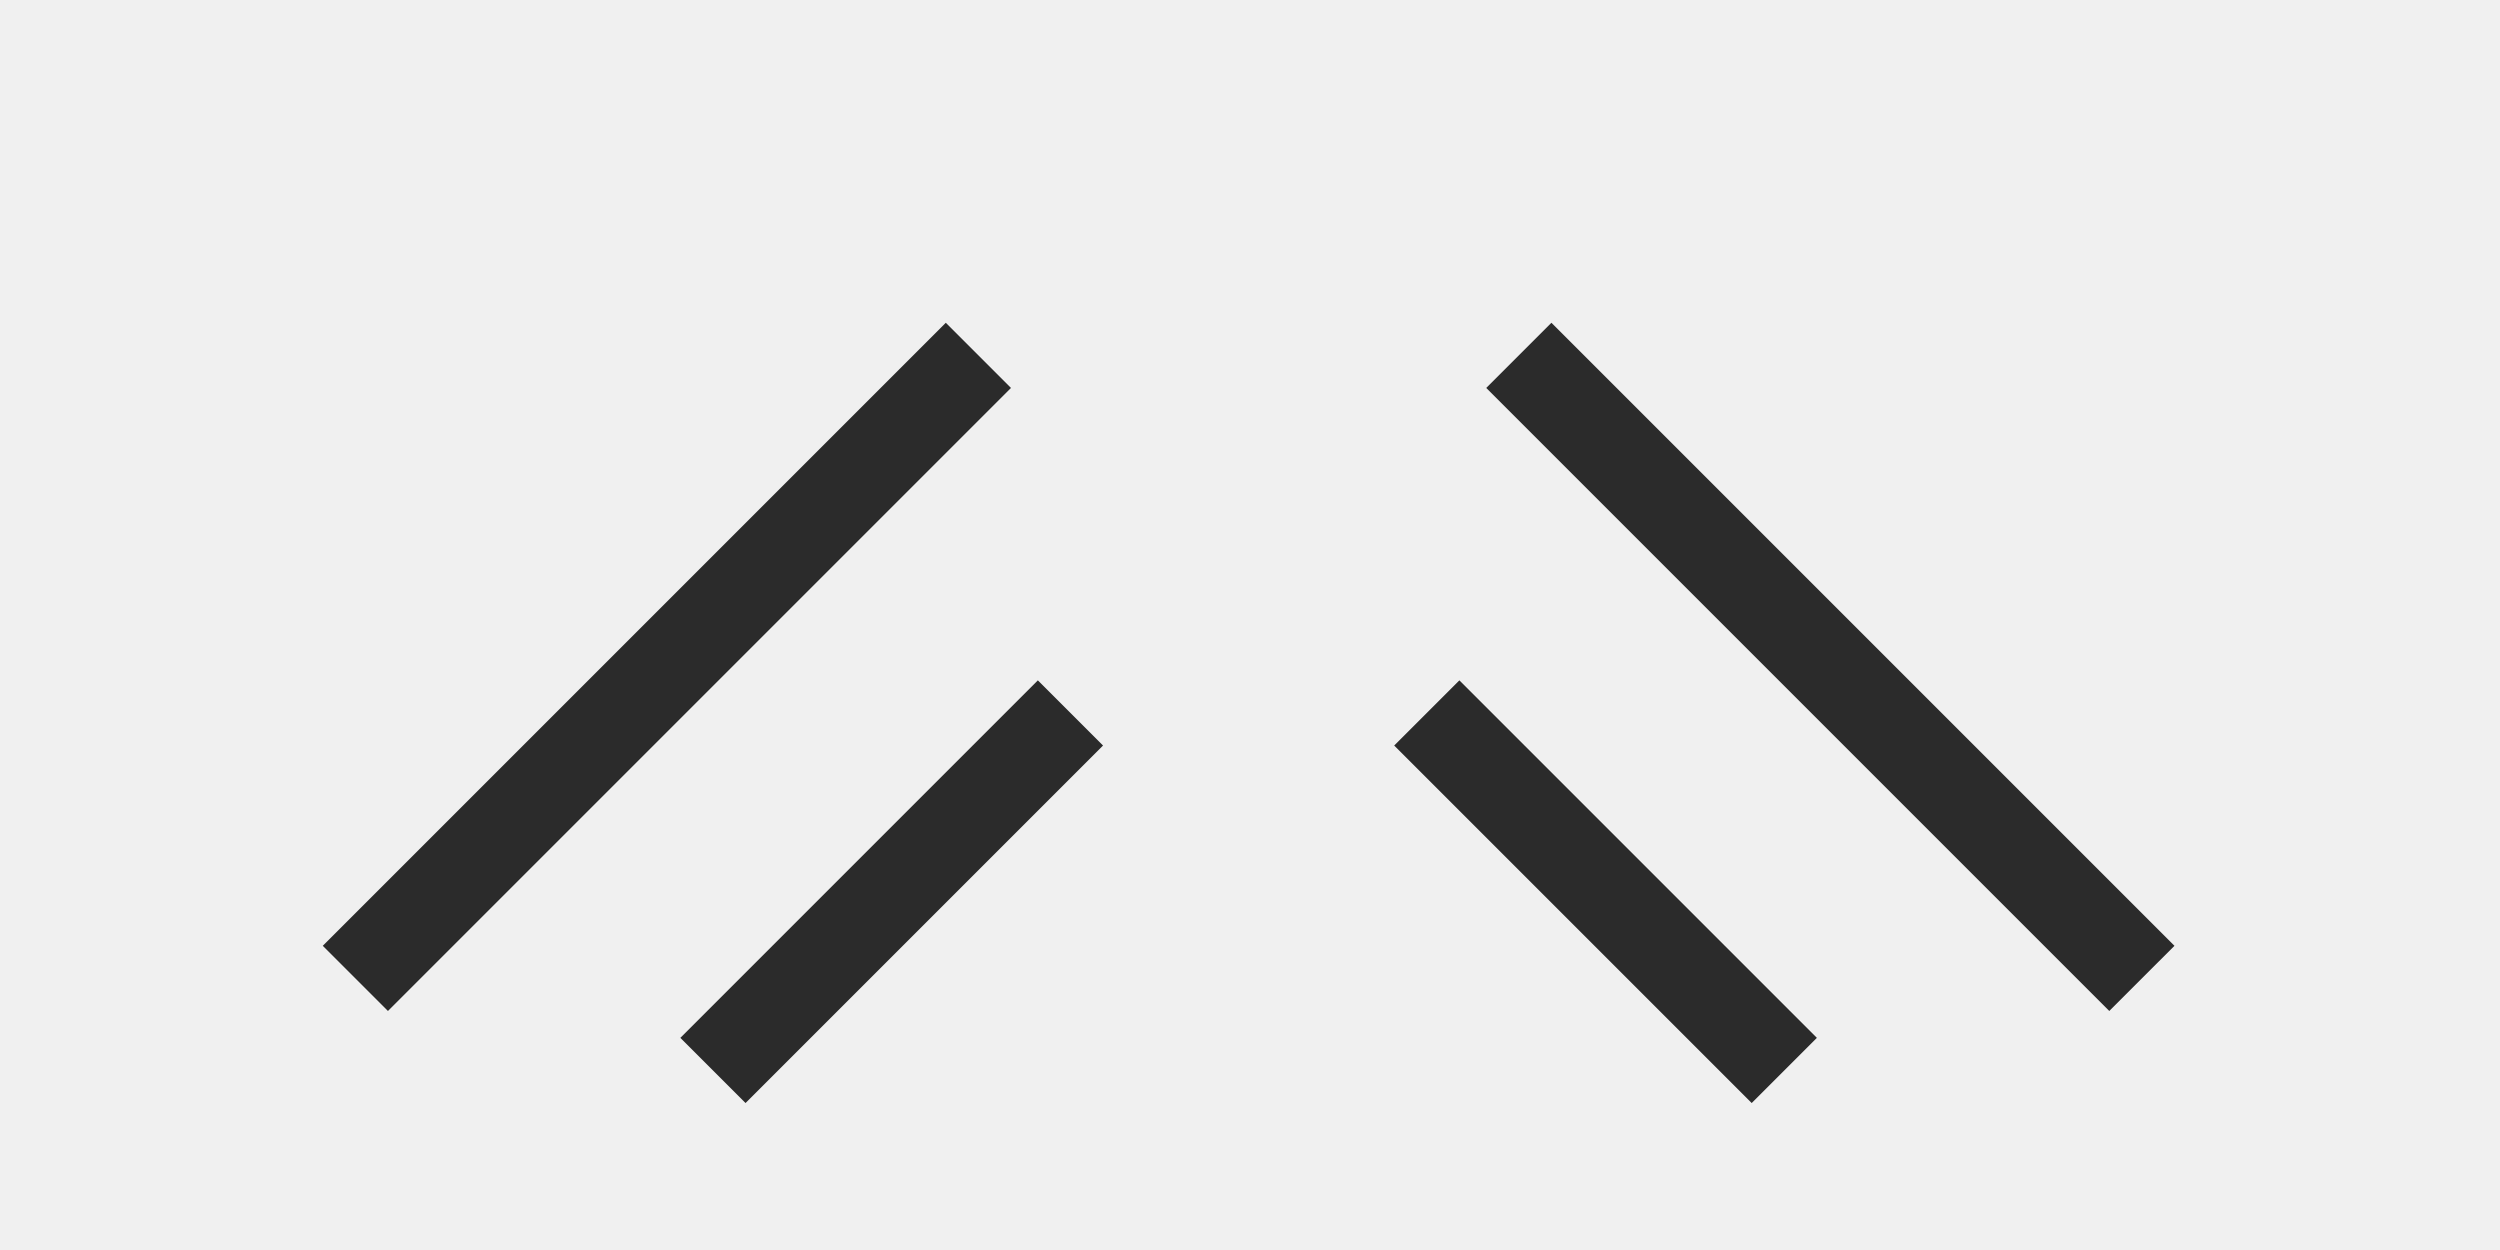
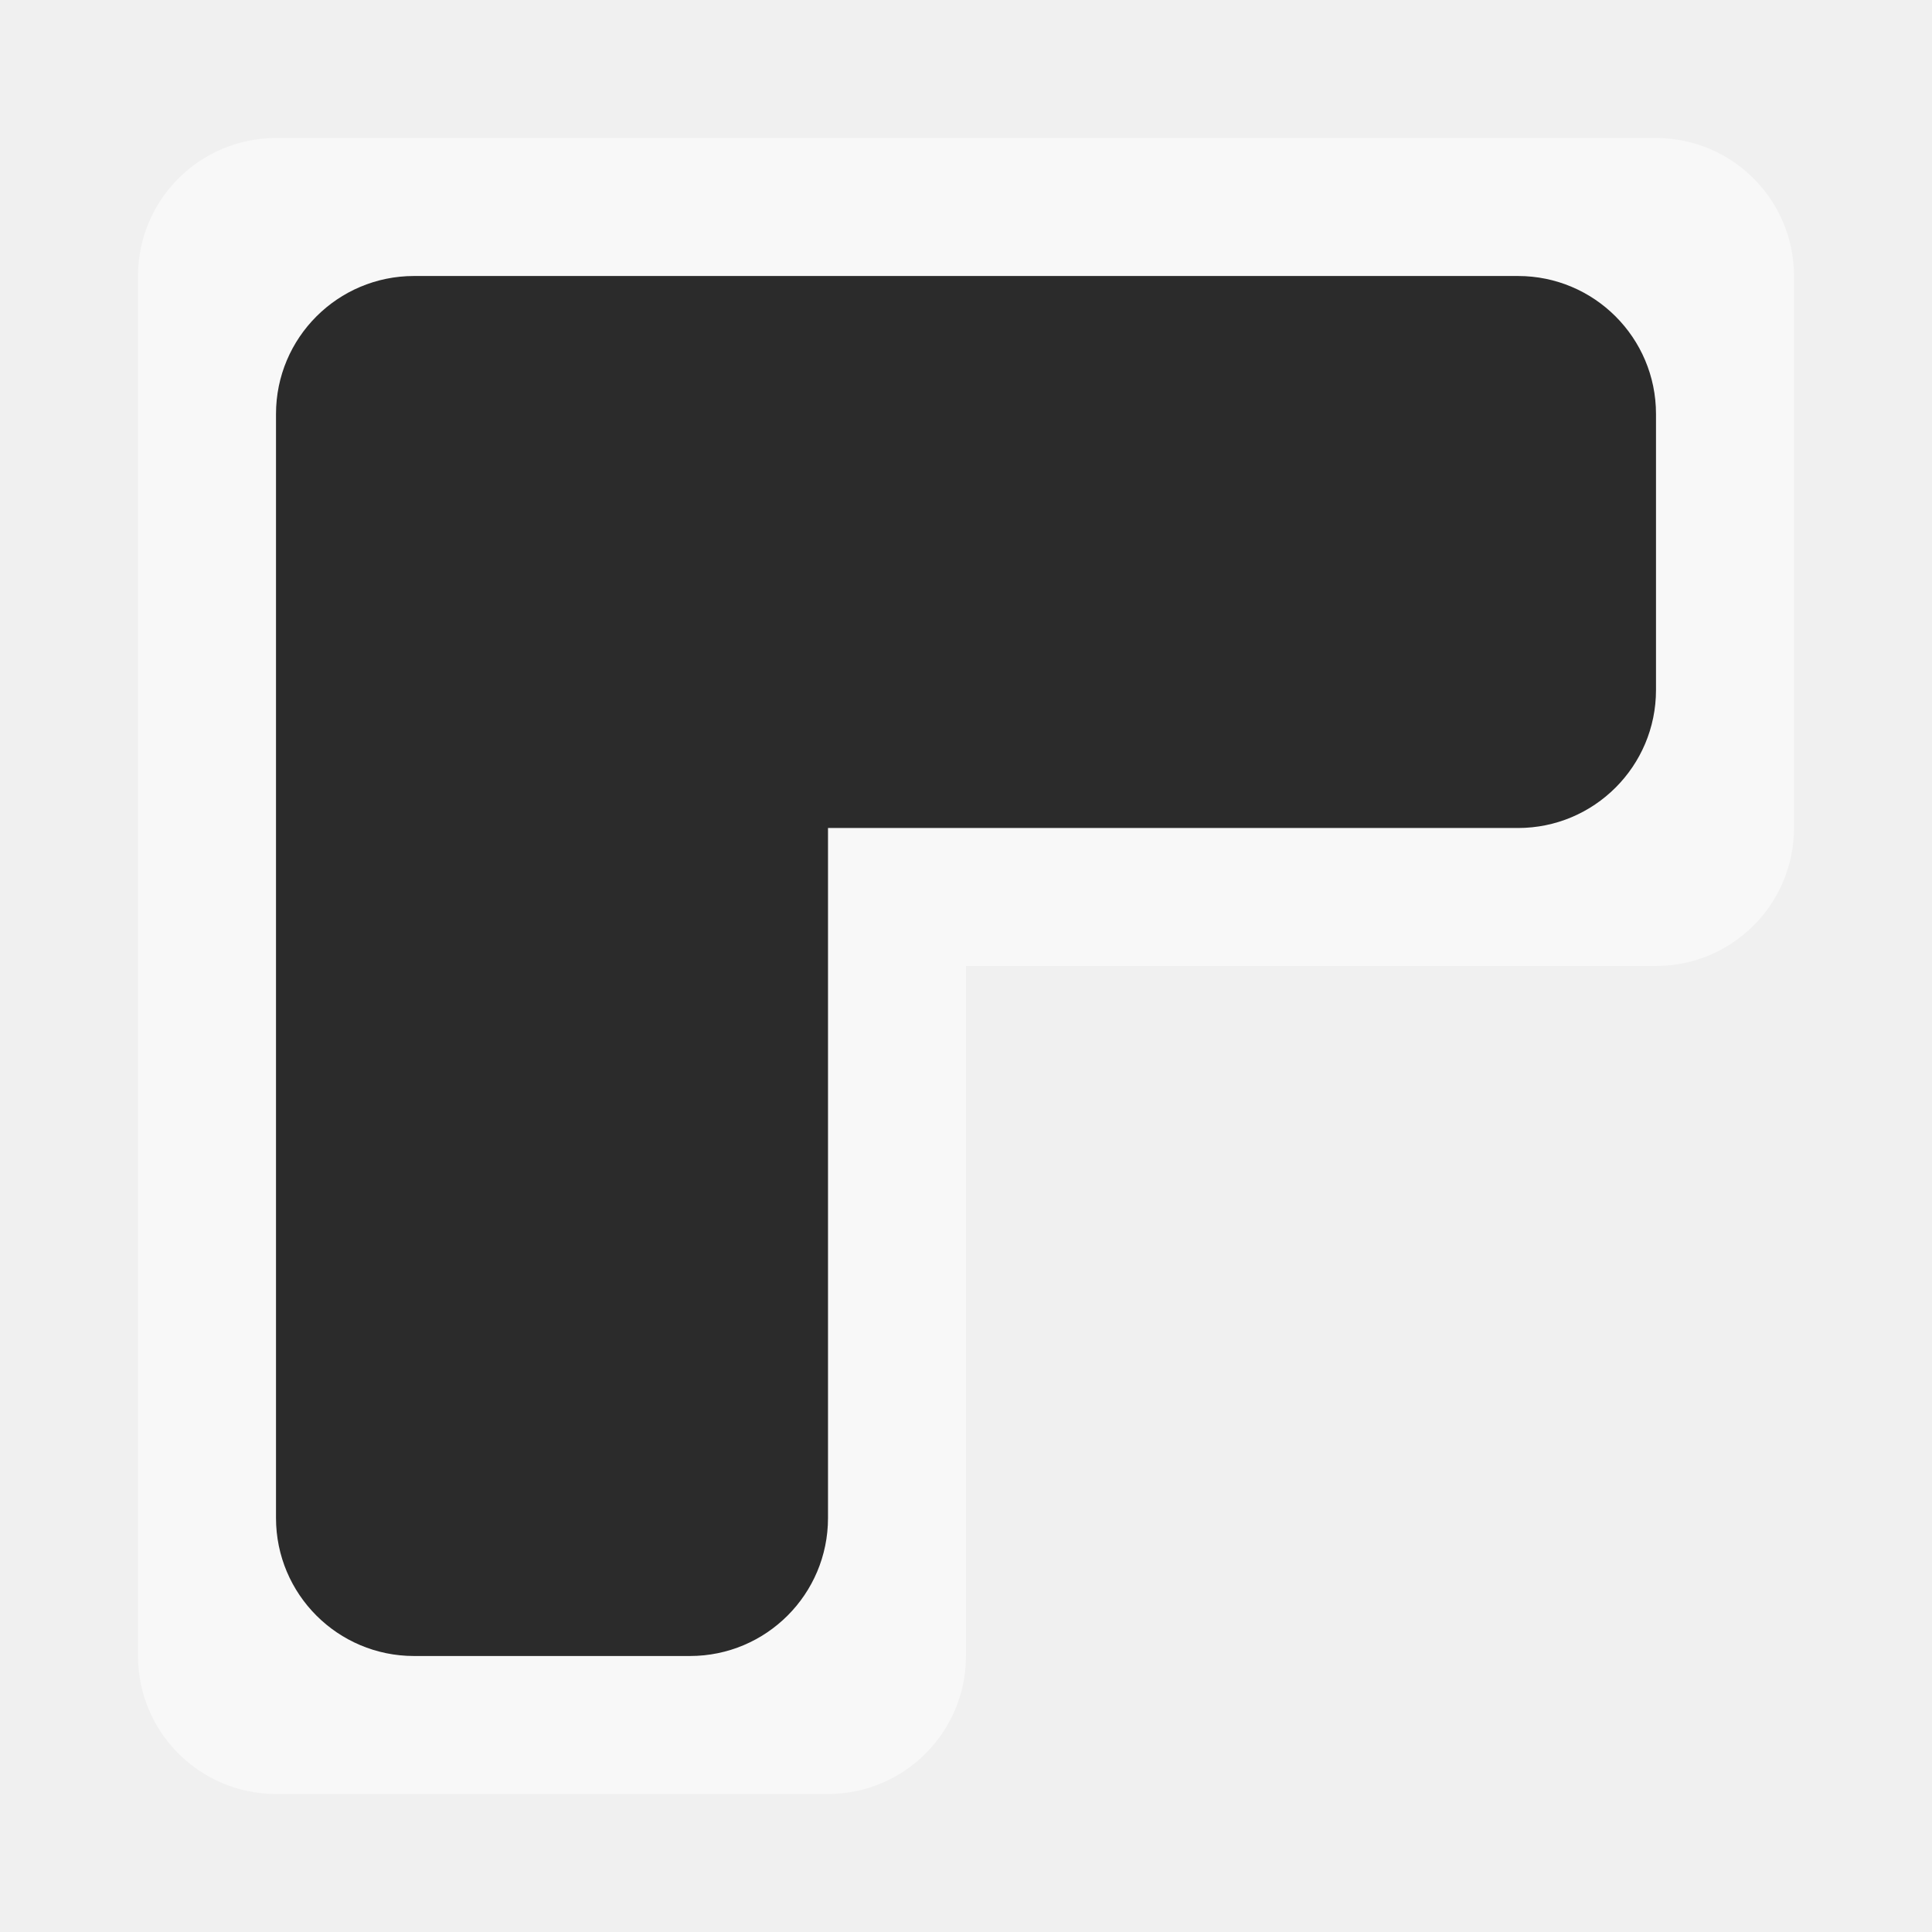
- <svg xmlns="http://www.w3.org/2000/svg" preserveAspectRatio="xMidYMid" width="28" height="14" viewBox="0 0 28 14">
+ <svg xmlns="http://www.w3.org/2000/svg" id="imageHandle.svg" width="14" height="14" viewBox="0 0 14 14">
  <defs>
-     <style>.cls-1, .cls-2 { fill: #2b2b2b; } .cls-1 { opacity: 0; } .cls-2 { fill-rule: evenodd; }</style>
+     <style>
+       .cls-1, .cls-3 {
+         fill: #2b2b2b;
+       }
+ 
+       .cls-1 {
+         fill-opacity: 0;
+       }
+ 
+       .cls-2 {
+         fill: #fff;
+         opacity: 0.5;
+       }
+ 
+       .cls-2, .cls-3 {
+         fill-rule: evenodd;
+       }
+     </style>
  </defs>
-   <path class="cls-1" d="M0 0h28v14h-28z" />
-   <path d="M23.624 11.323l-6.978-6.978.73-.73 6.978 6.978-.73.73zm-4.005 1.031l-4.004-4.004.73-.73 4.004 4.004-.73.73zm-11.999-.73l4.004-4.004.73.73-4.004 4.004-.73-.73zm-4.005-1.031l6.978-6.978.73.73-6.978 6.978-.73-.73z" class="cls-2" />
+   <rect class="cls-1" width="14" height="14" />
+   <path id="single_corner" data-name="single corner" class="cls-2" d="M12,7H7v5a1,1,0,0,1-1,1H2a1,1,0,0,1-1-1V2A1,1,0,0,1,2,1H12a1,1,0,0,1,1,1V6A1,1,0,0,1,12,7Z" />
+   <path id="single_corner-2" data-name="single corner" class="cls-3" d="M11,6H6v5a1,1,0,0,1-1,1H3a1,1,0,0,1-1-1V3A1,1,0,0,1,3,2h8a1,1,0,0,1,1,1V5A1,1,0,0,1,11,6Z" />
</svg>
